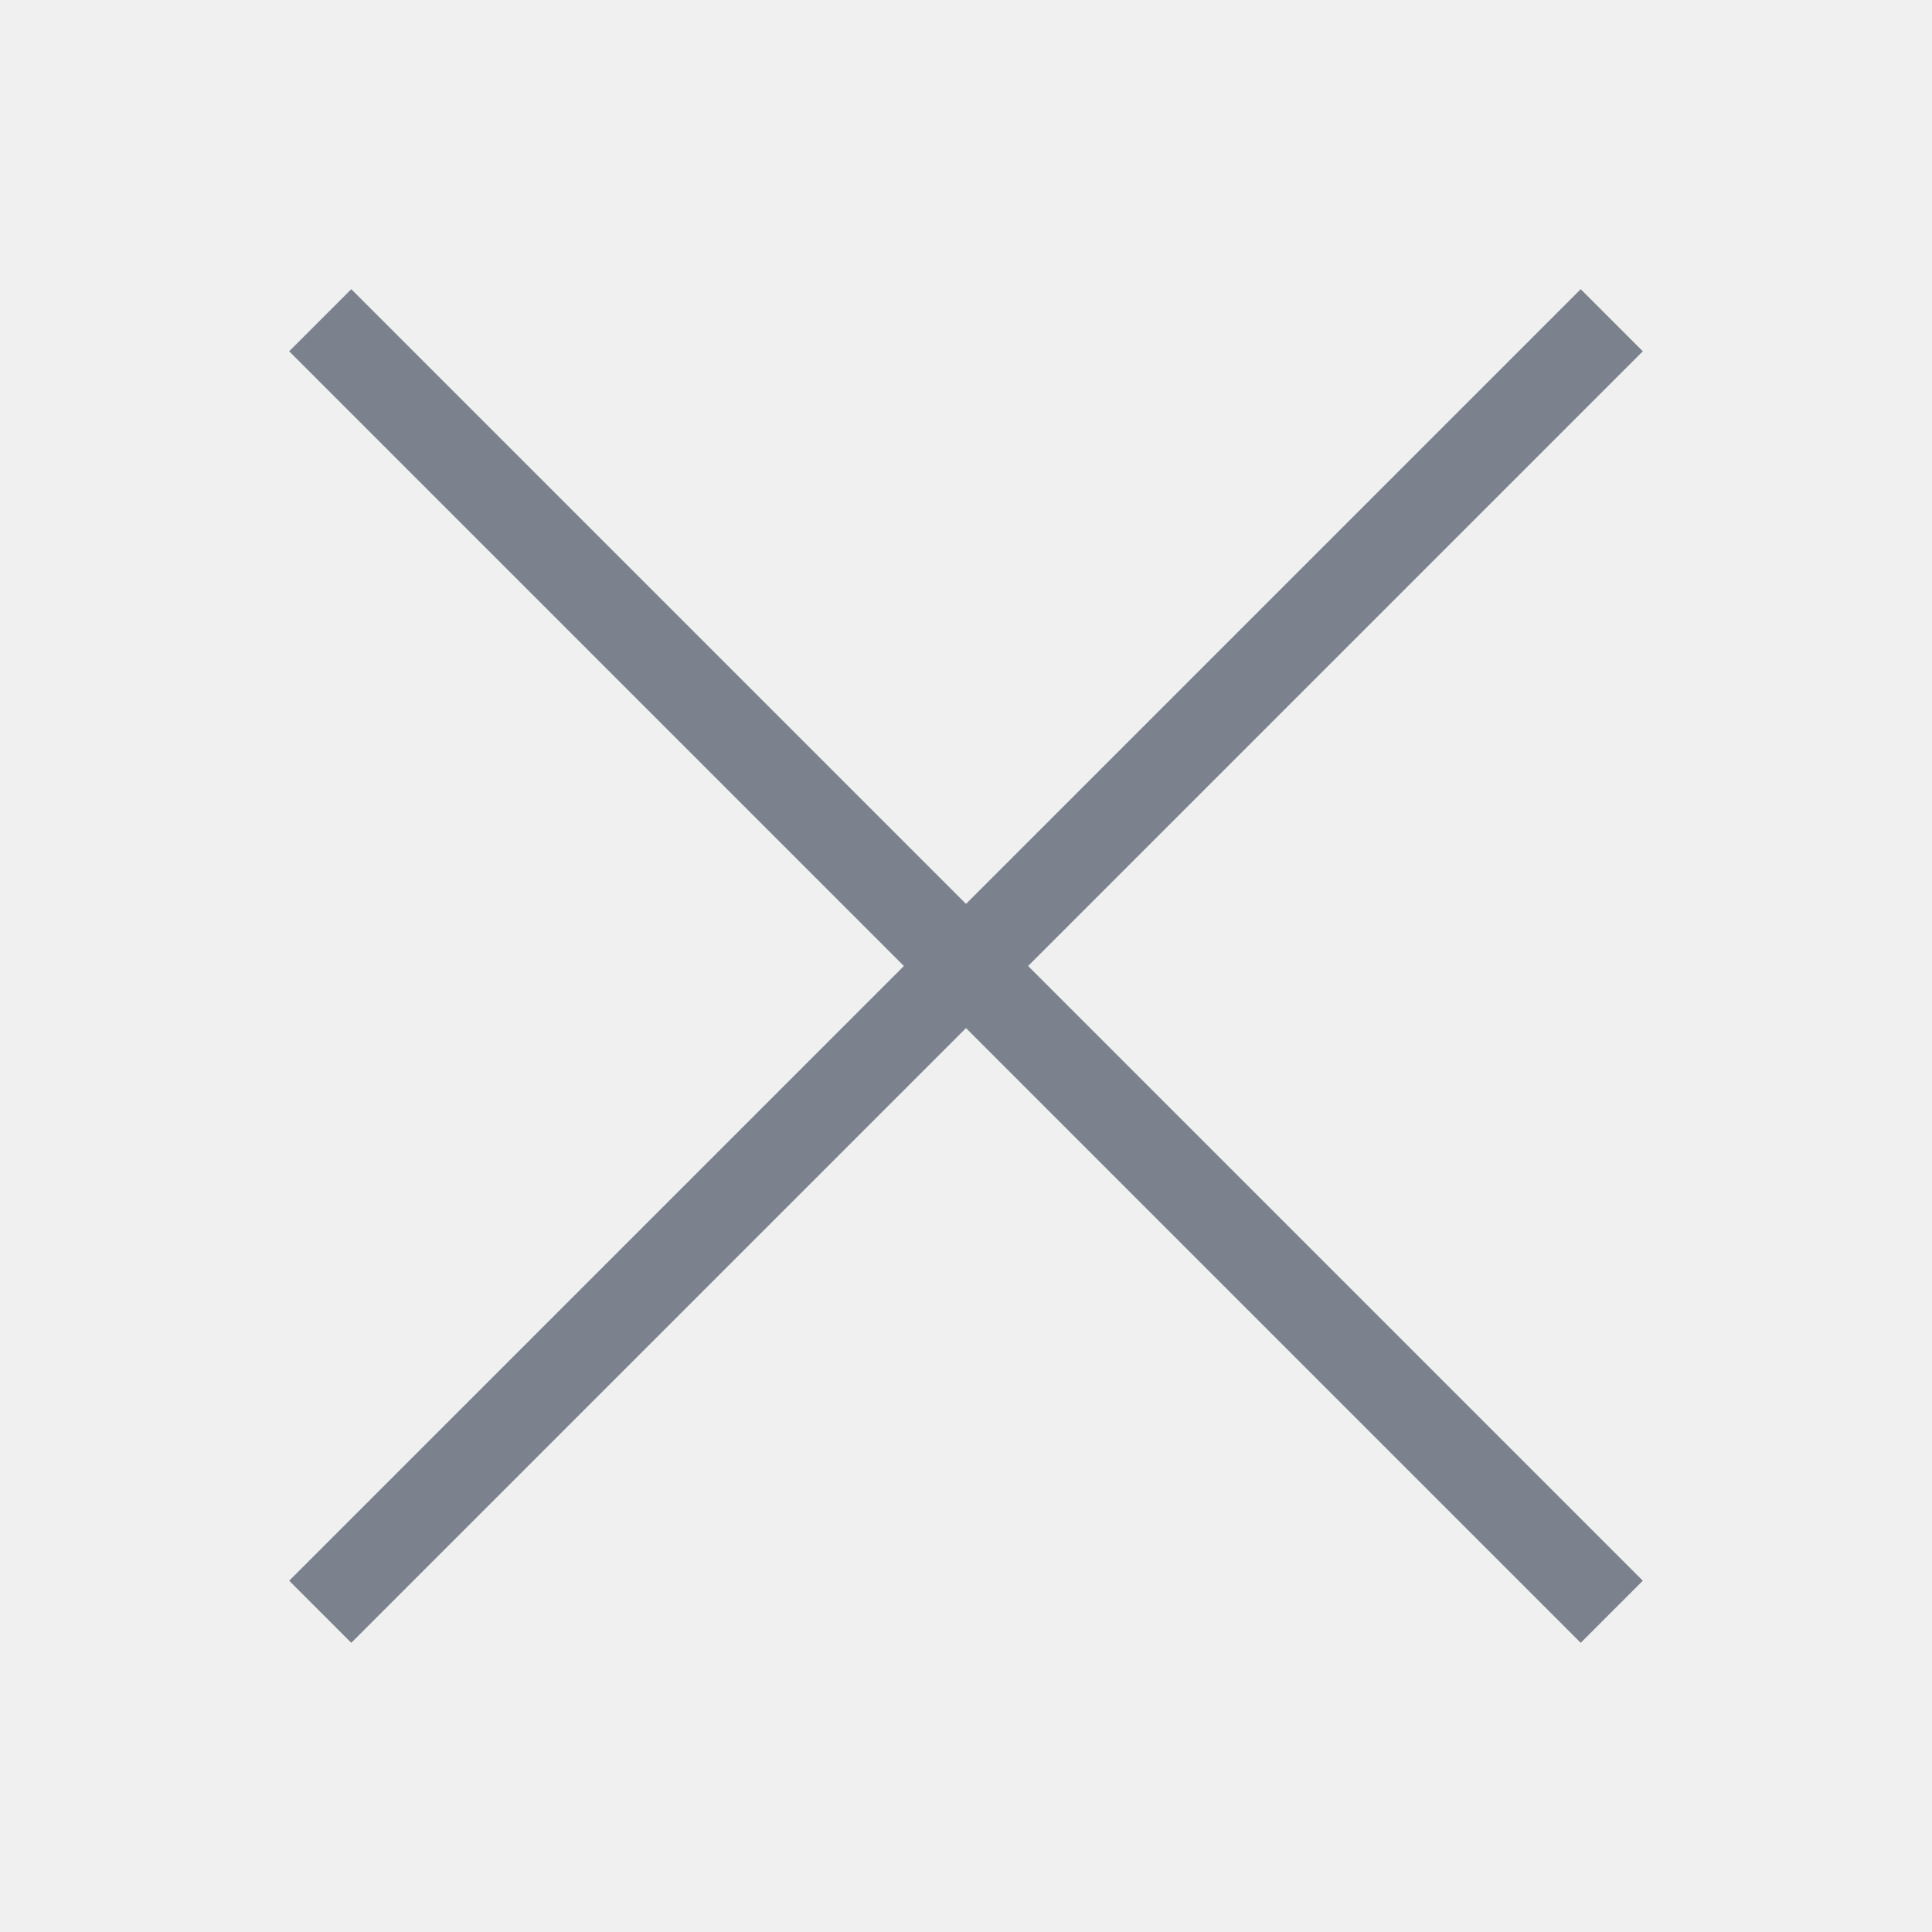
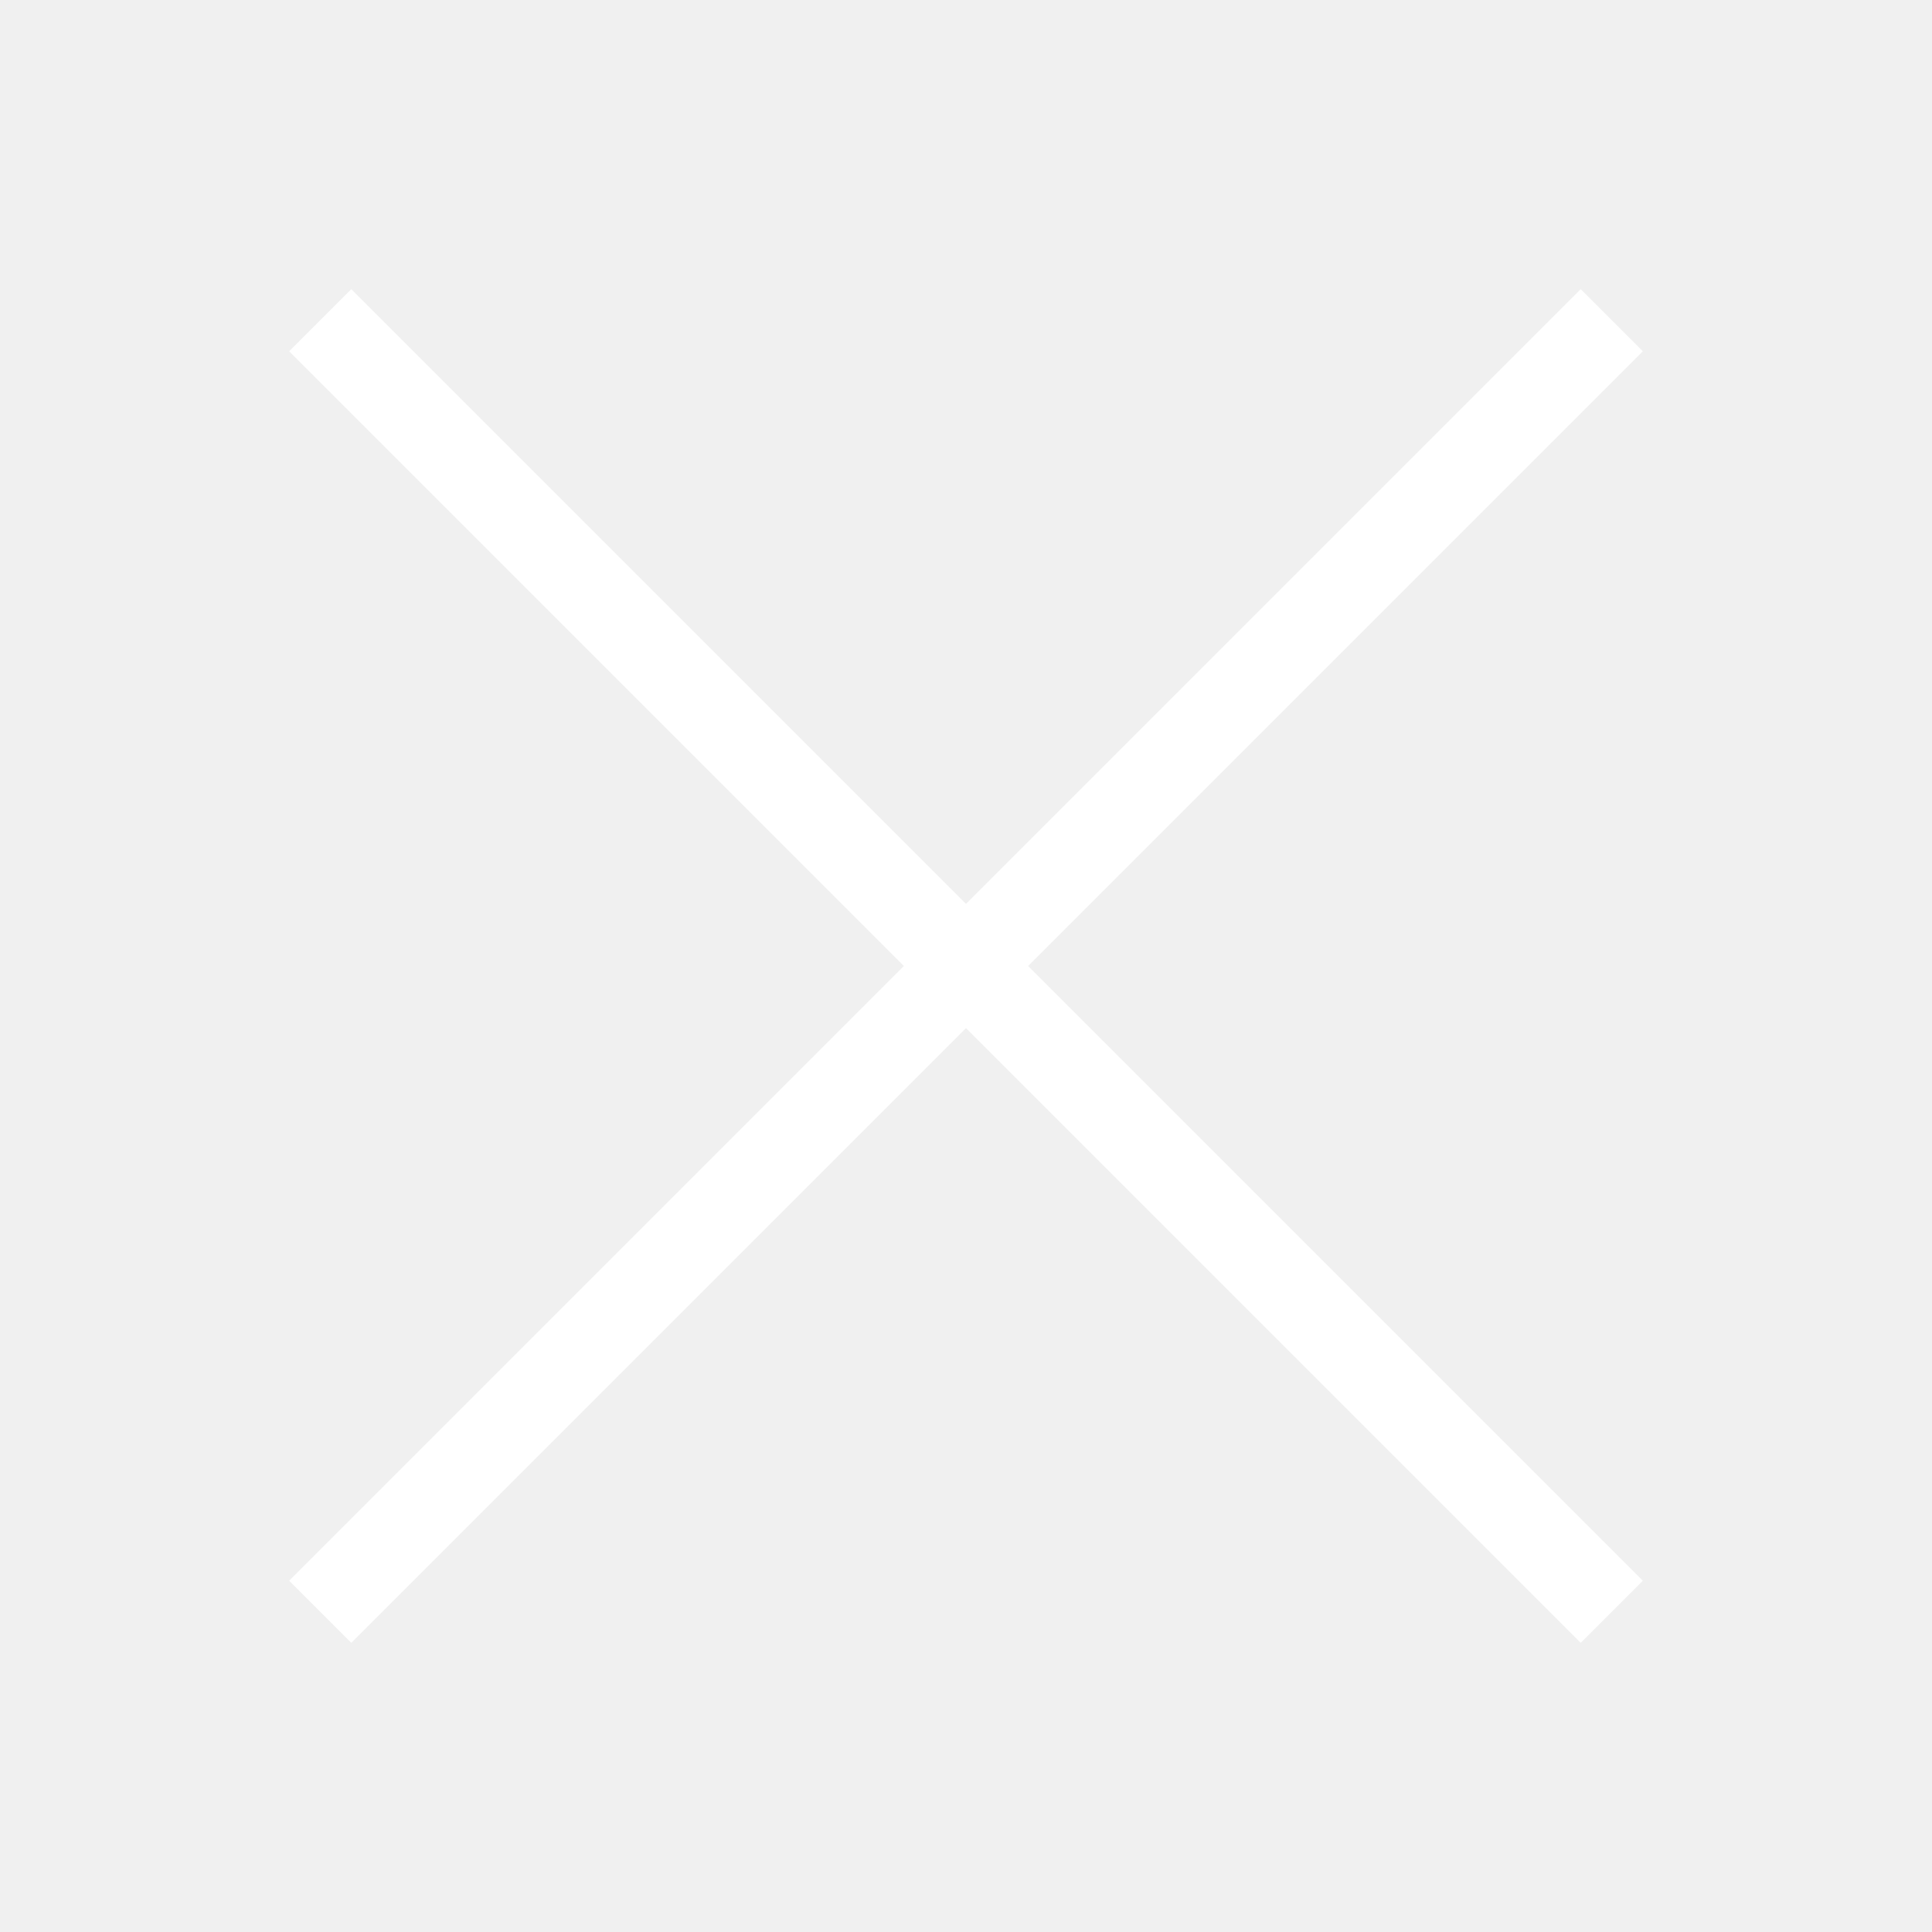
<svg xmlns="http://www.w3.org/2000/svg" version="1.1" id="Layer_1" x="0px" y="0px" width="44px" height="44px" viewBox="16 -14 44 44" enable-background="new 16 -14 44 44" xml:space="preserve">
  <g>
-     <line fill="none" stroke="#7B828E" stroke-width="2" stroke-linecap="square" stroke-miterlimit="10" x1="24" y1="-6" x2="52" y2="22" />
-     <line fill="none" stroke="#7B828E" stroke-width="2" stroke-linecap="square" stroke-miterlimit="10" x1="52" y1="-6" x2="24" y2="22" />
+     <line fill="none" stroke="#fff" stroke-width="2" stroke-linecap="square" stroke-miterlimit="10" x1="24" y1="-6" x2="52" y2="22" />
+     <line fill="none" stroke="#fff" stroke-width="2" stroke-linecap="square" stroke-miterlimit="10" x1="52" y1="-6" x2="24" y2="22" />
  </g>
</svg>
